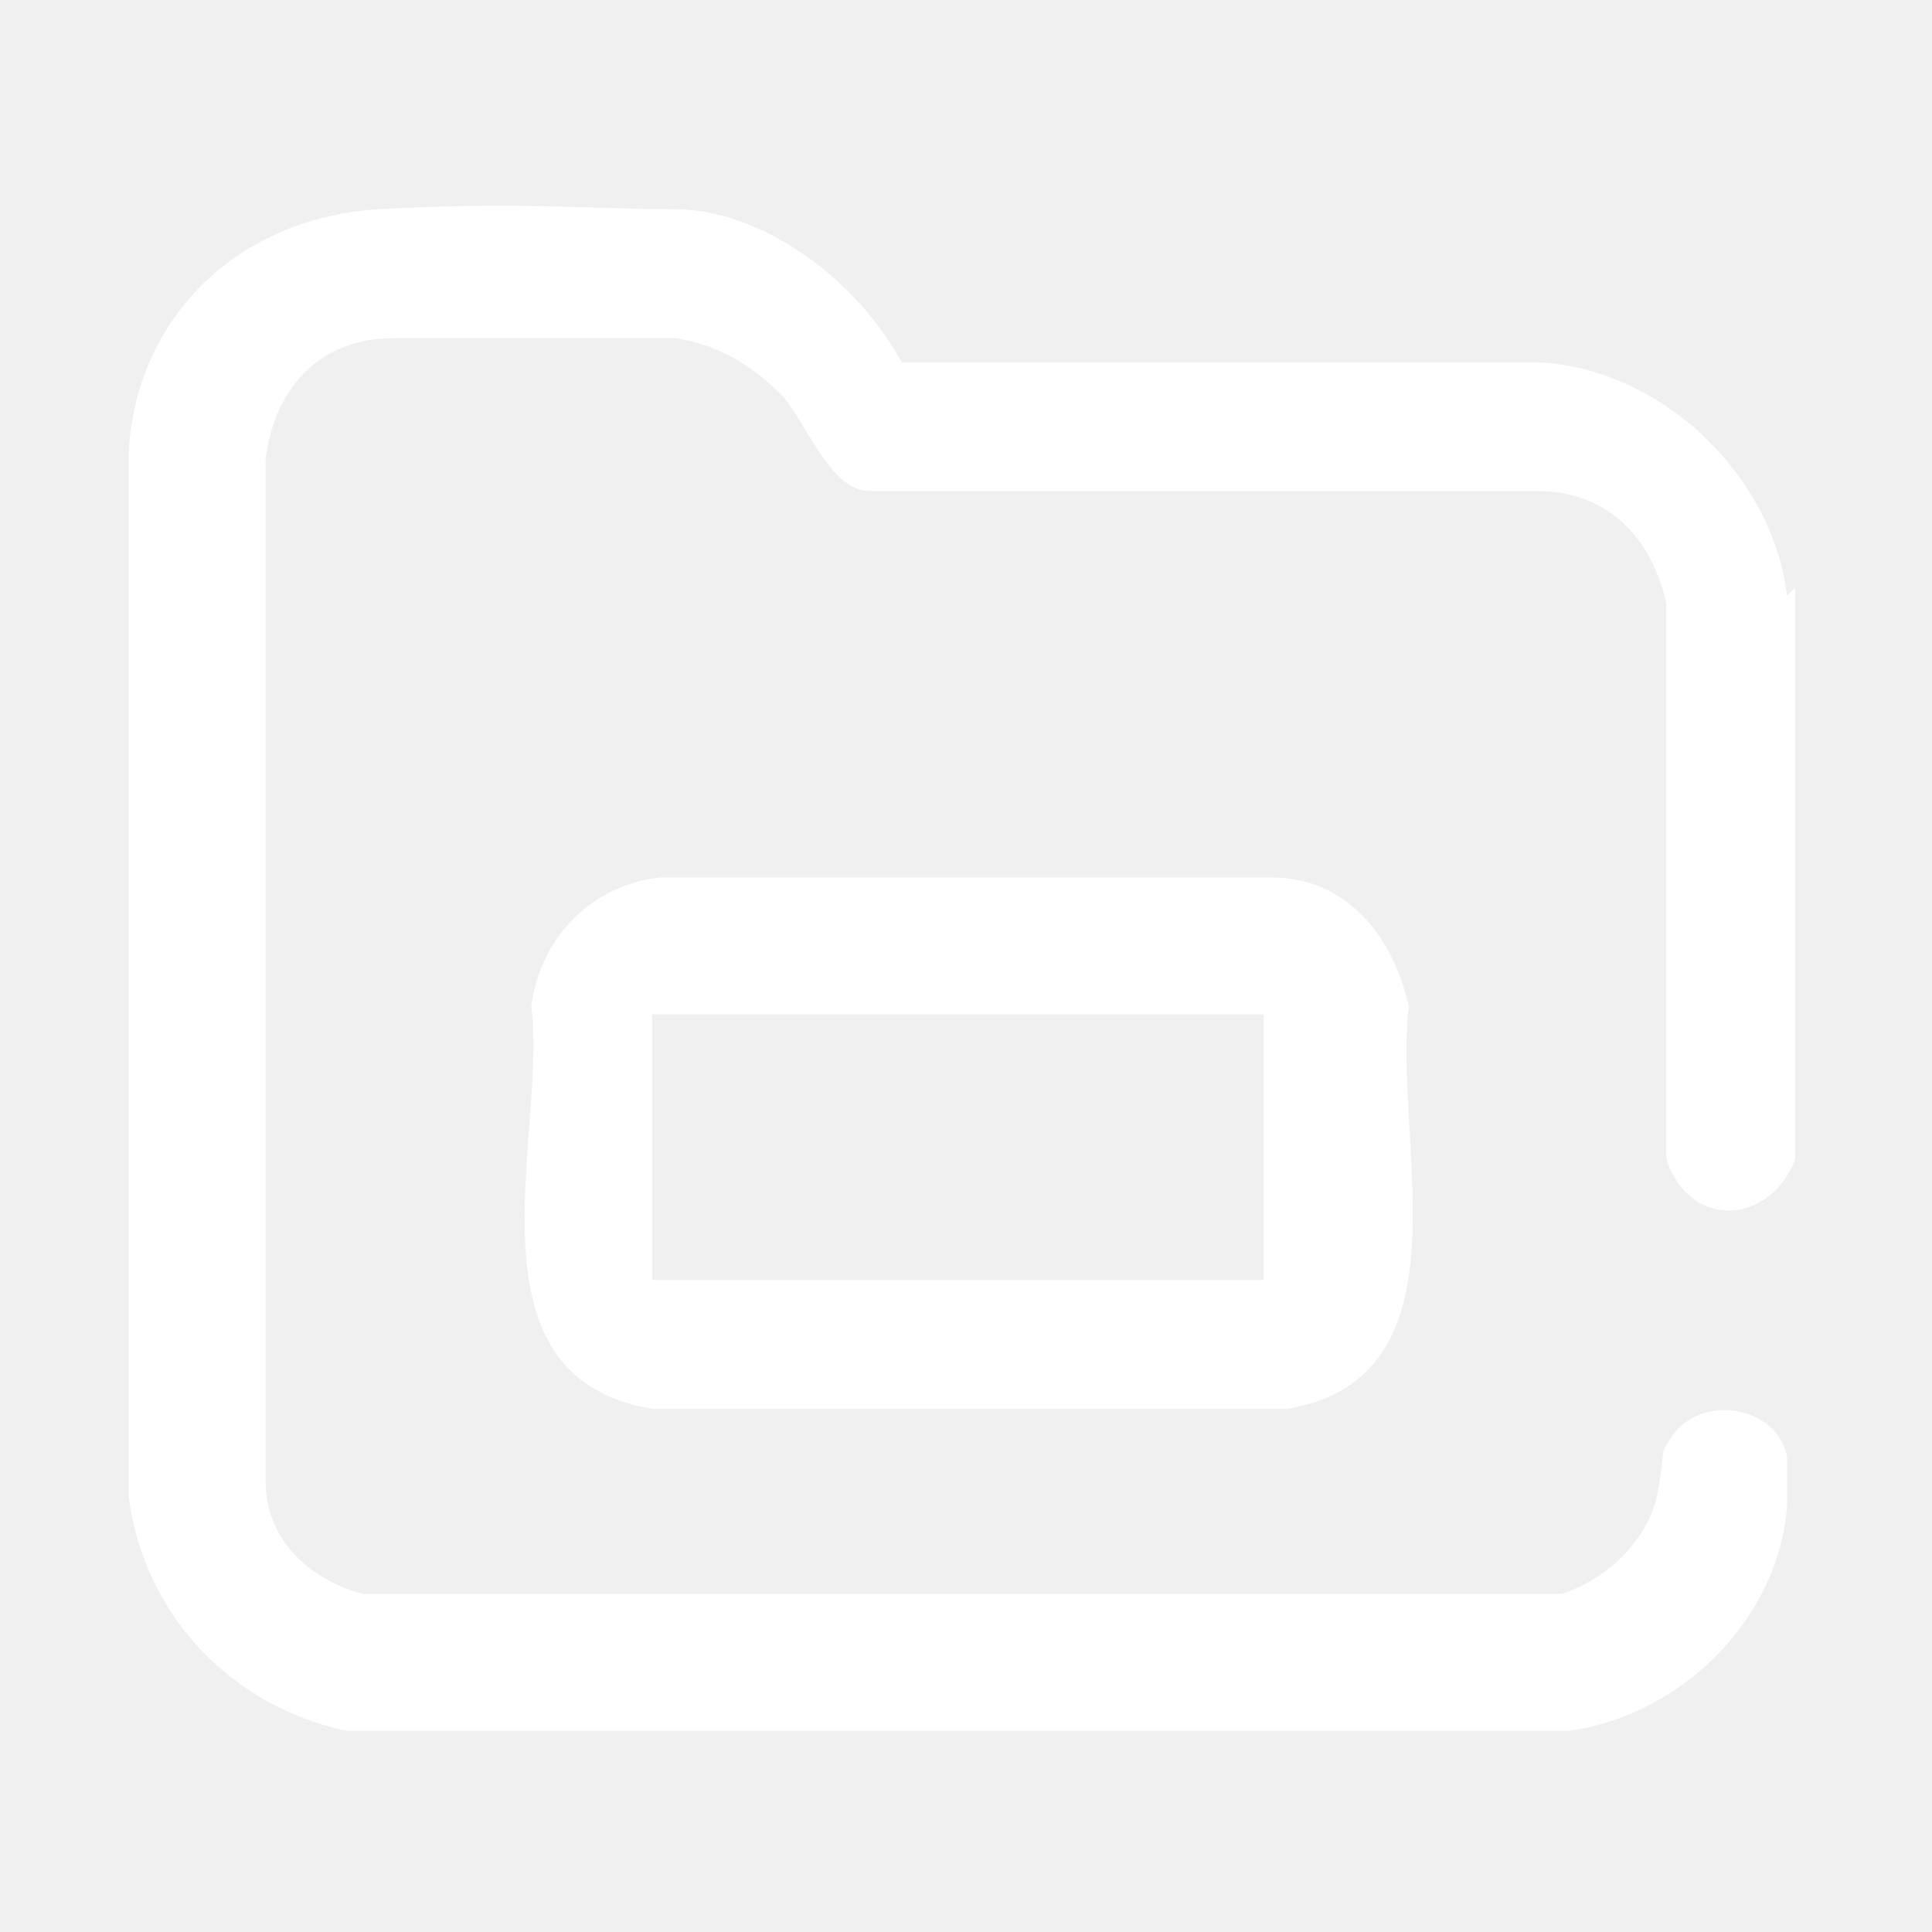
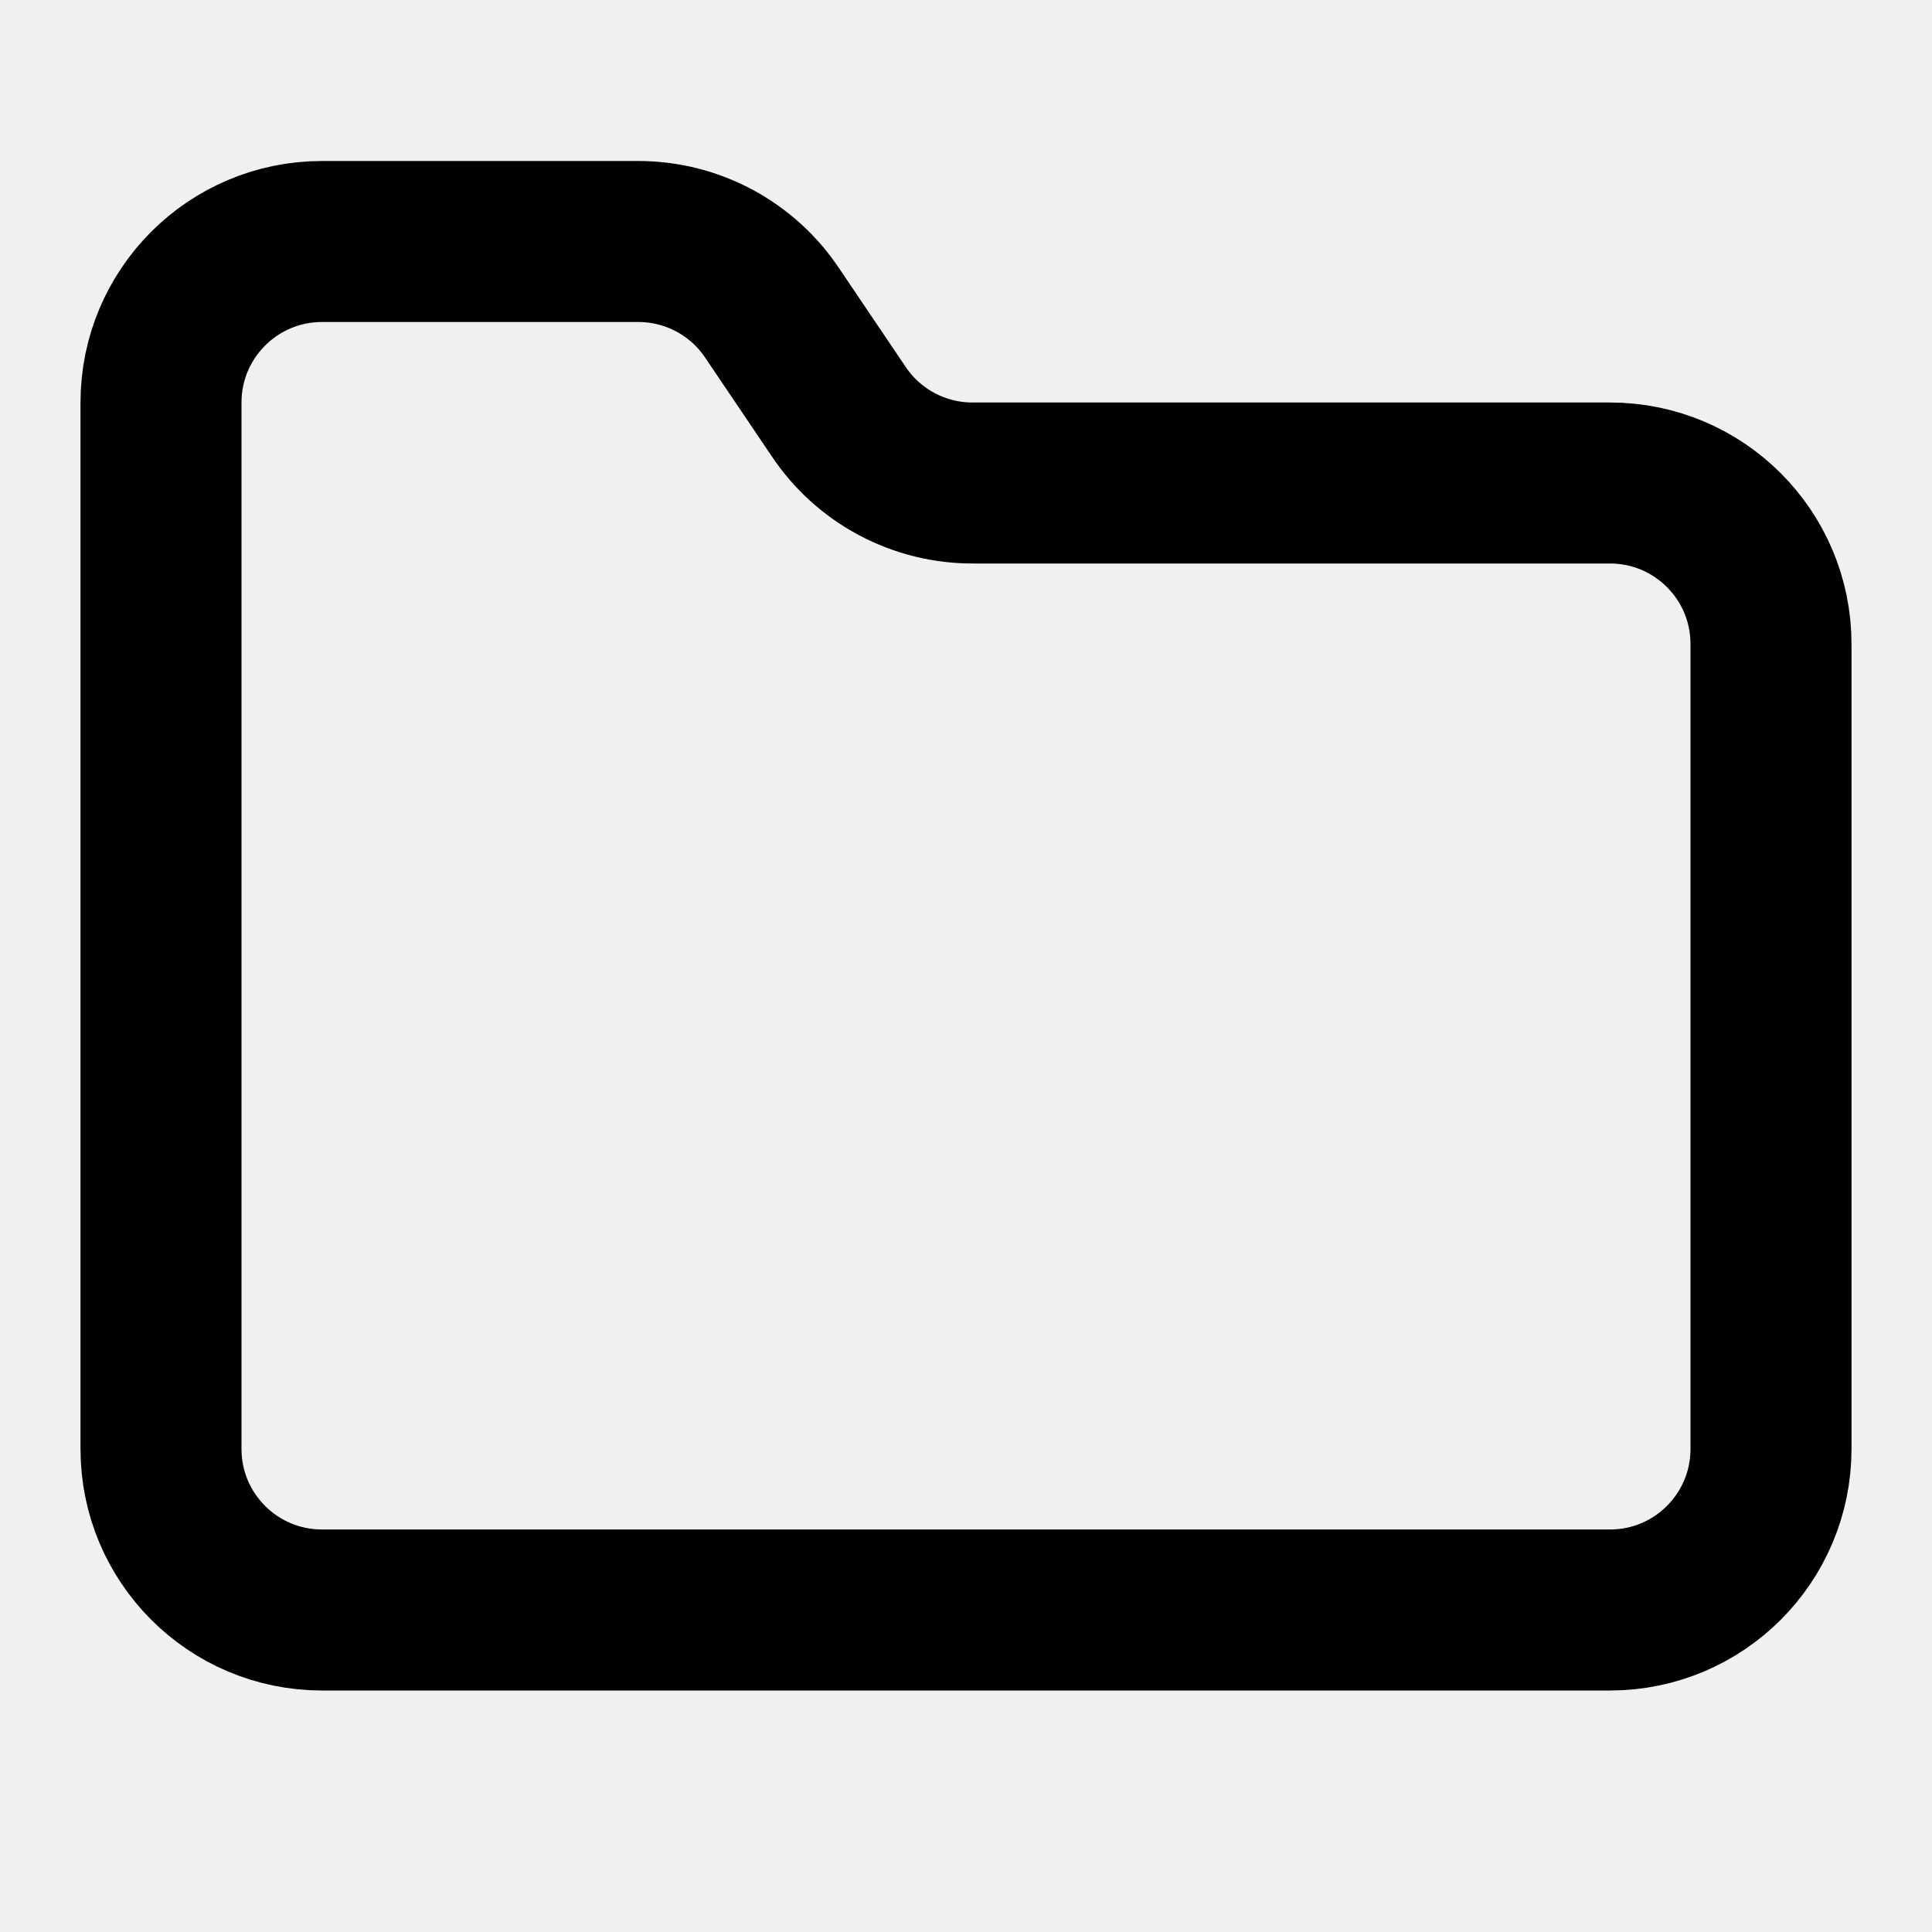
- <svg xmlns="http://www.w3.org/2000/svg" id="Layer_1" version="1.1" viewBox="0 0 24 24">
-   <defs>
-     <style>
-       .st0 {
-         fill: #fff;
-       }
-     </style>
-   </defs>
-   <path class="st0" d="M22.3,7.3v7.1c-.3.8-1.3.9-1.6,0v-6.9c-.2-.9-.8-1.4-1.6-1.4h-8.3c-.5,0-.8-.9-1.1-1.2s-.7-.6-1.3-.7c-1,0-2.5,0-3.5,0s-1.5.7-1.6,1.5v12.7c0,.7.5,1.2,1.2,1.4,5,0,10,0,14.9,0,.6-.2,1.1-.7,1.2-1.3s0-.4.2-.7c.4-.5,1.3-.3,1.4.3,0,.2,0,.4,0,.6-.1,1.4-1.3,2.6-2.7,2.8-5.1,0-10.1,0-15.2,0-1.4-.3-2.5-1.4-2.7-2.9V5.6c.1-1.7,1.4-2.9,3.1-3s2.7,0,3.7,0,2.2.8,2.8,1.9h.1c0,0,7.7,0,7.7,0,1.5,0,3,1.3,3.2,2.9Z" />
-   <path class="st0" d="M8.1,10.9h7.7c.9,0,1.5.7,1.7,1.6-.2,1.7.8,4.6-1.5,5h-7.9c-2.4-.4-1.3-3.4-1.5-5,.1-.8.7-1.5,1.6-1.6ZM8.1,12.6v3.3h0c0,0,7.6,0,7.6,0h0v-3.3s0,0,0,0h-7.5s0,0,0,0Z" />
+ <svg xmlns="http://www.w3.org/2000/svg" viewBox="0 0 24 24" width="24" height="24" fill="none" stroke="currentColor" stroke-width="2" stroke-linecap="round" stroke-linejoin="round">
+   <path d="M20 20a2 2 0 0 0 2-2V8a2 2 0 0 0-2-2h-7.9a2 2 0 0 1-1.69-.9L9.6 3.9A2 2 0 0 0 7.93 3H4a2 2 0 0 0-2 2v13a2 2 0 0 0 2 2Z" />
</svg>
